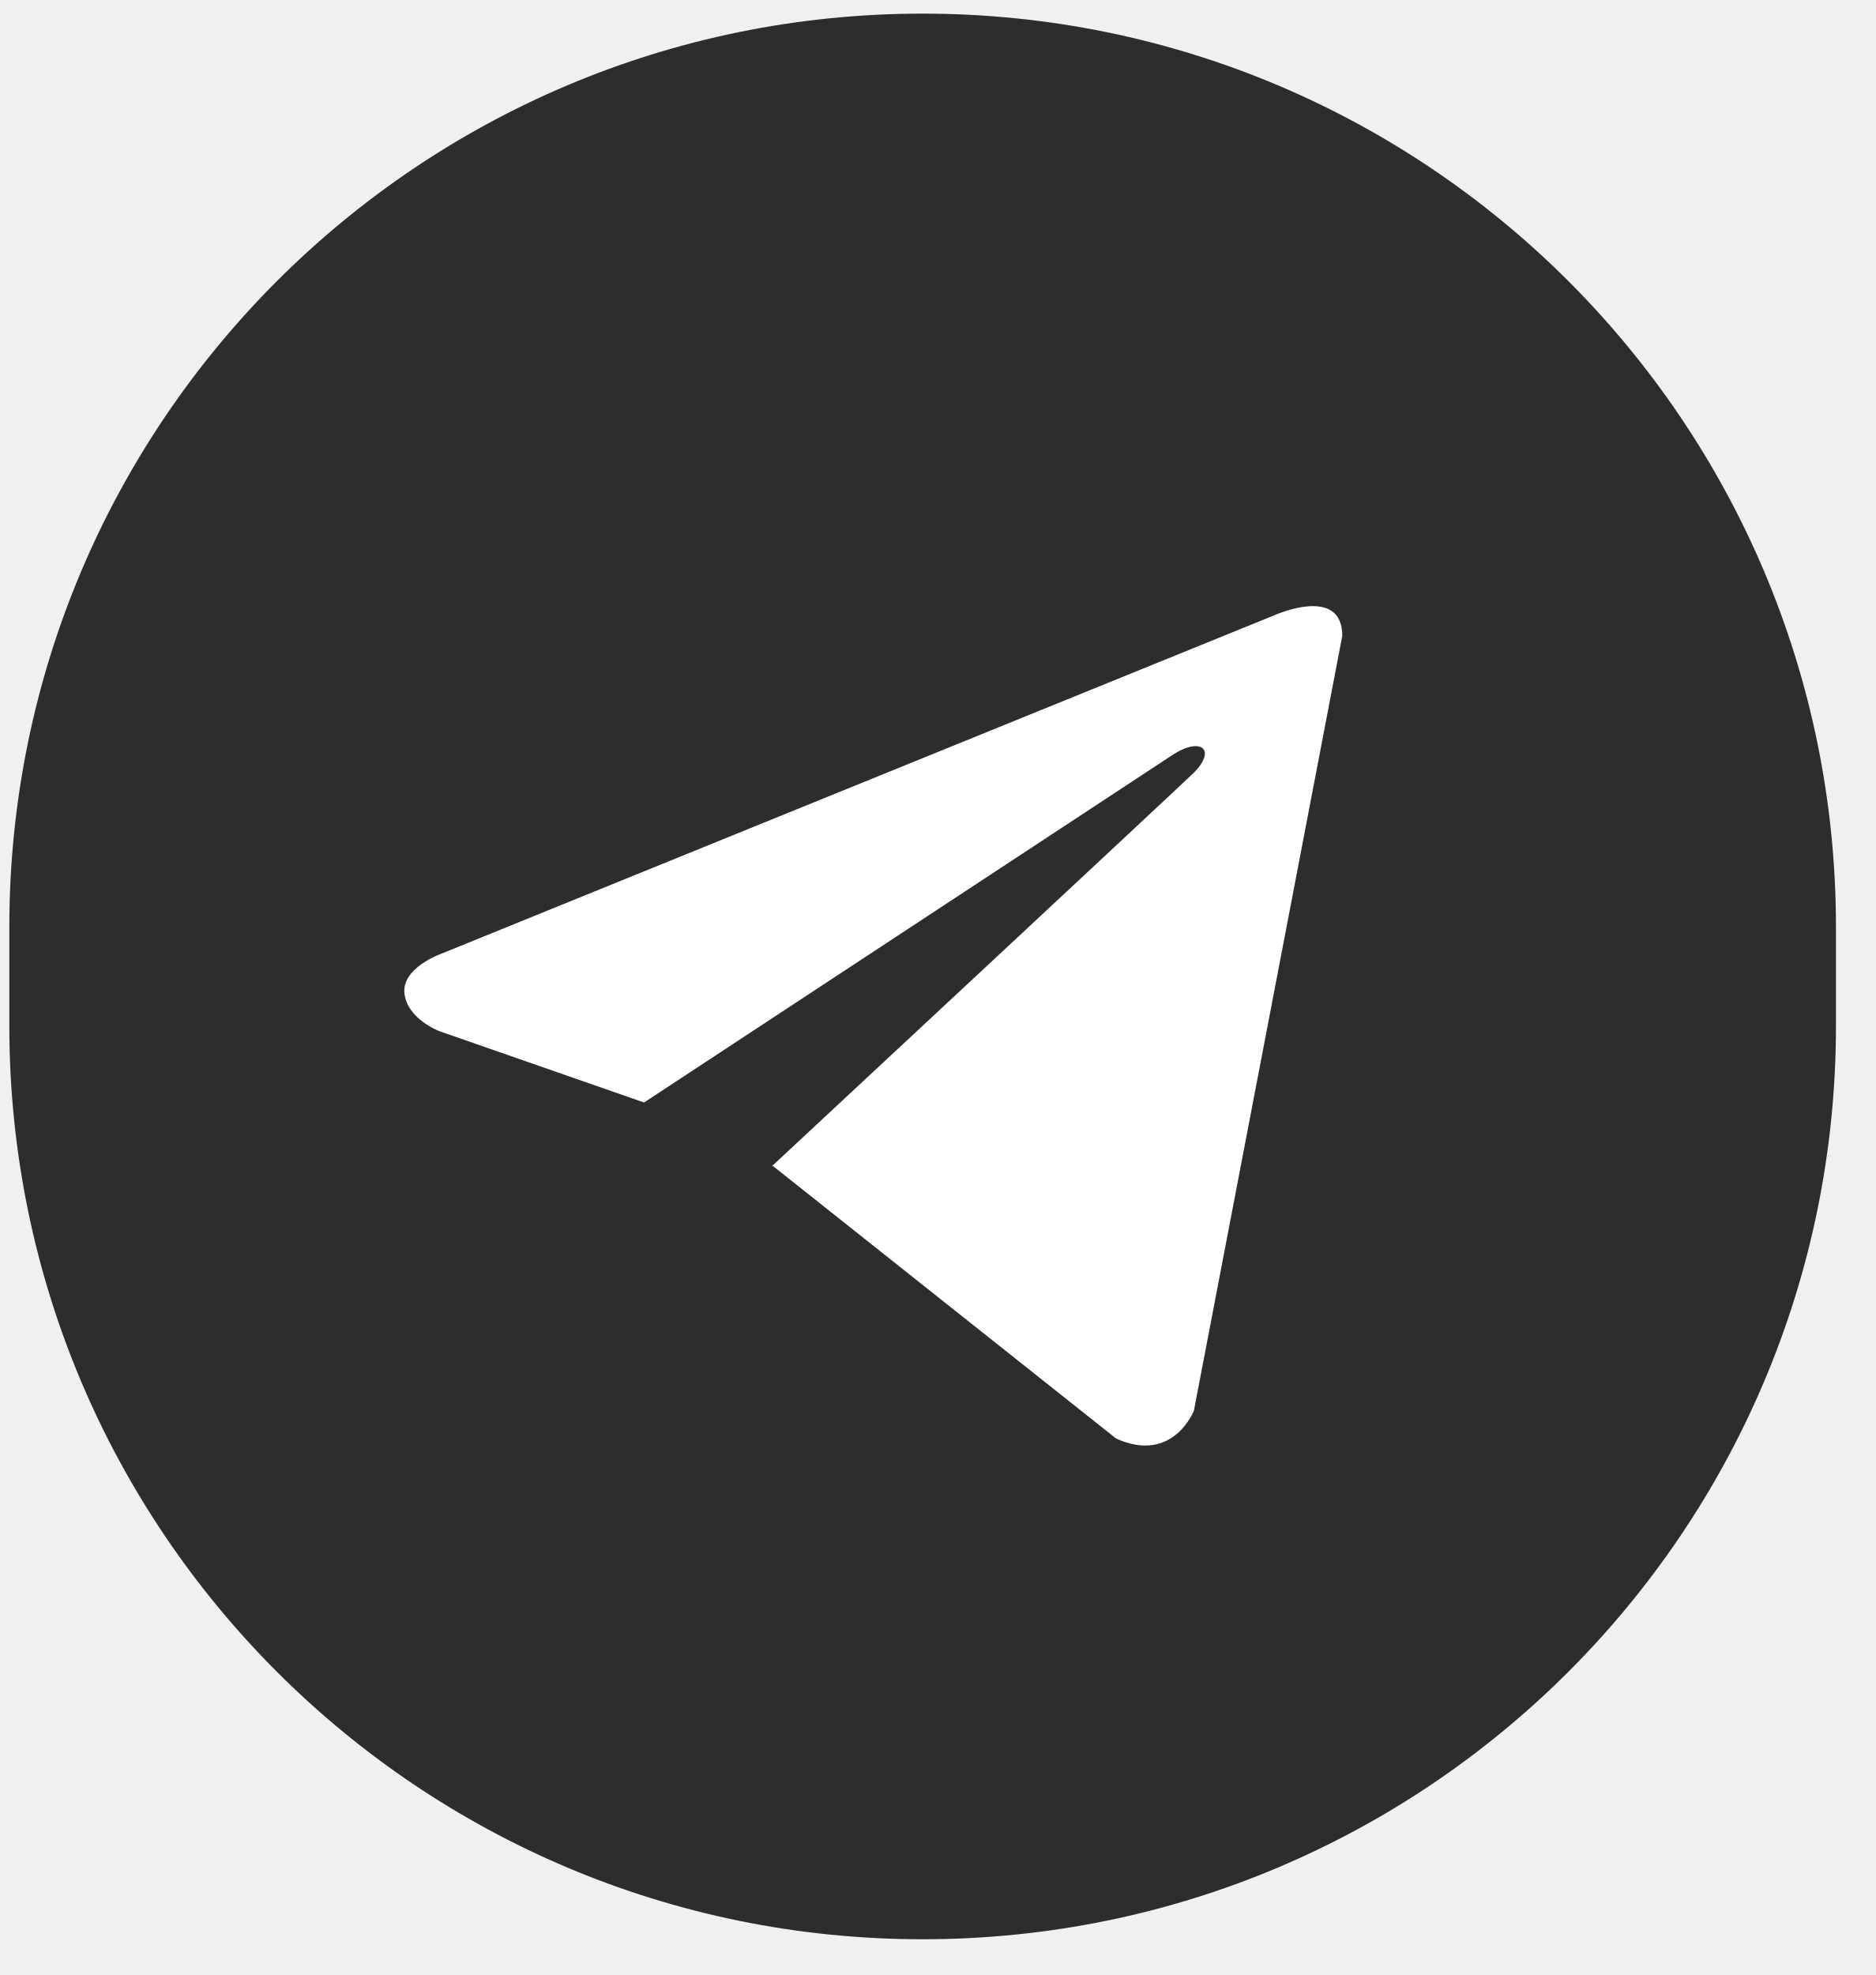
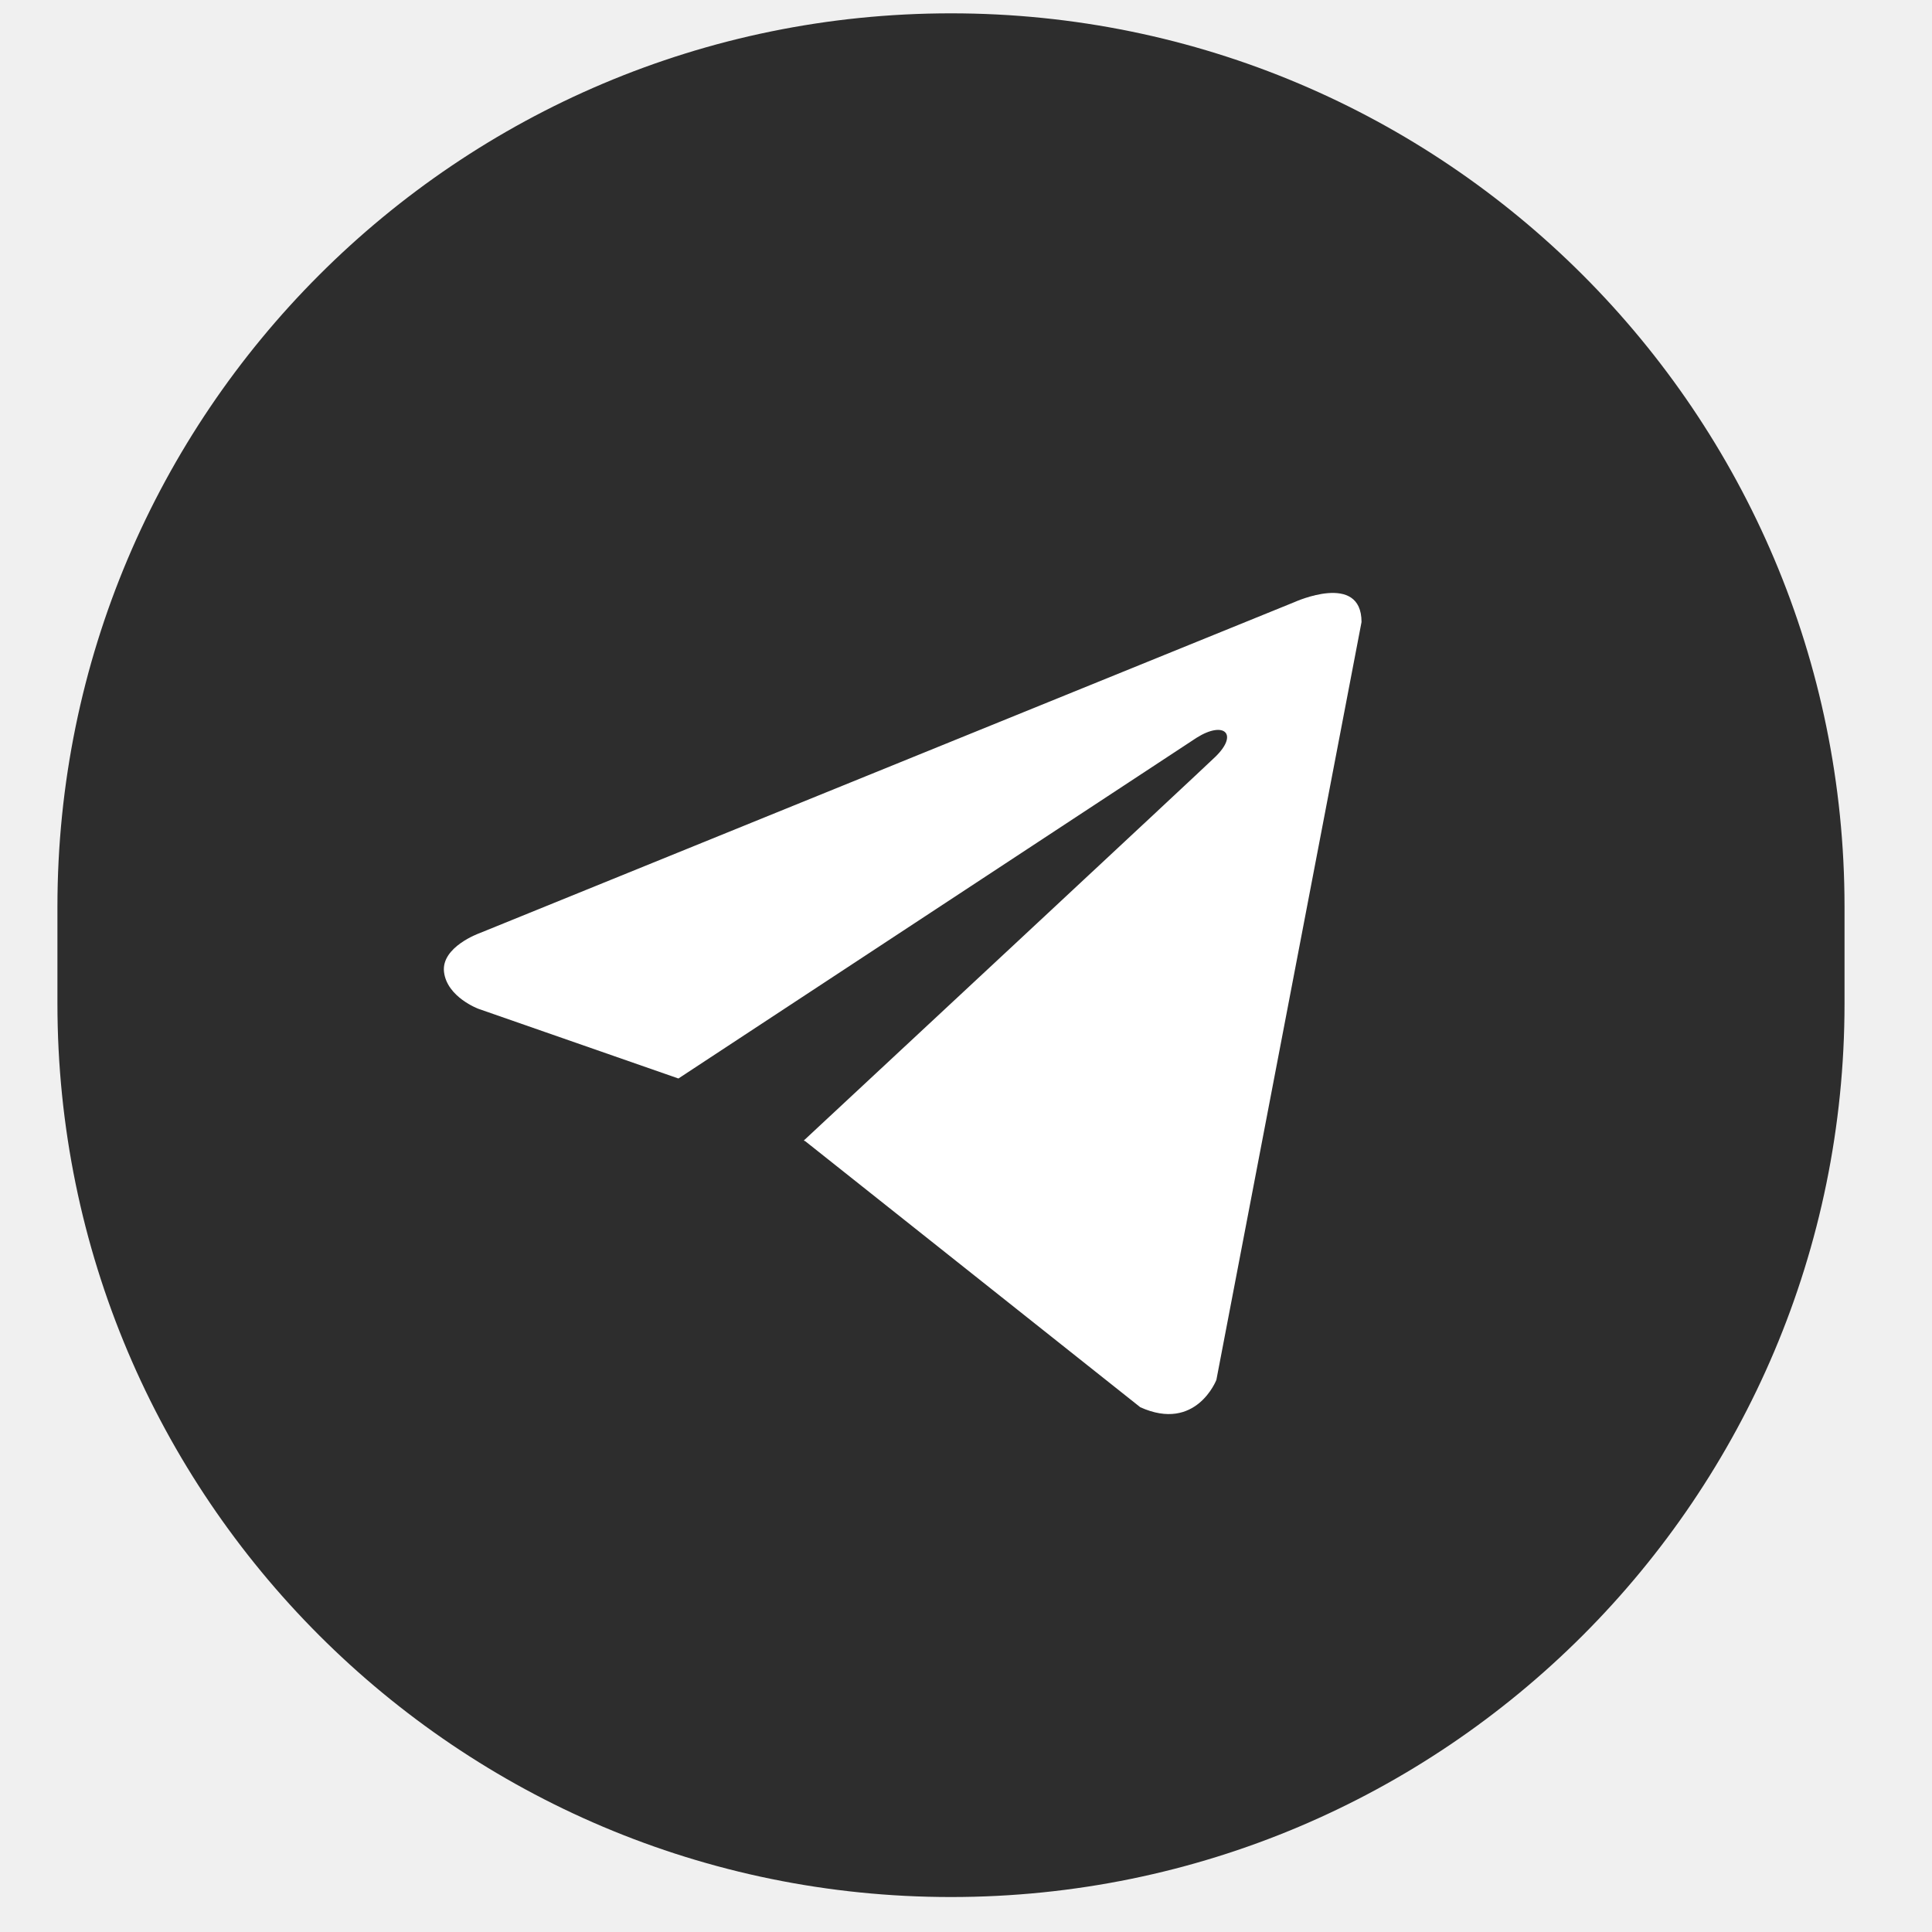
- <svg xmlns="http://www.w3.org/2000/svg" width="38" height="40" viewBox="0 0 38 40" fill="none">
+ <svg xmlns="http://www.w3.org/2000/svg" width="40" height="40" viewBox="0 0 38 40" fill="none">
  <rect x="0.189" y="0.276" width="37" height="39" rx="18.5" fill="#2D2D2D" />
  <path d="M27.189 12.879L24.184 28.569C24.184 28.569 23.764 29.657 22.608 29.135L15.674 23.629L15.642 23.613C16.578 22.742 23.842 15.979 24.159 15.672C24.651 15.198 24.346 14.915 23.775 15.274L13.046 22.329L8.907 20.887C8.907 20.887 8.256 20.647 8.193 20.125C8.13 19.603 8.929 19.32 8.929 19.32L25.803 12.465C25.803 12.465 27.189 11.834 27.189 12.879Z" fill="white" />
</svg>
